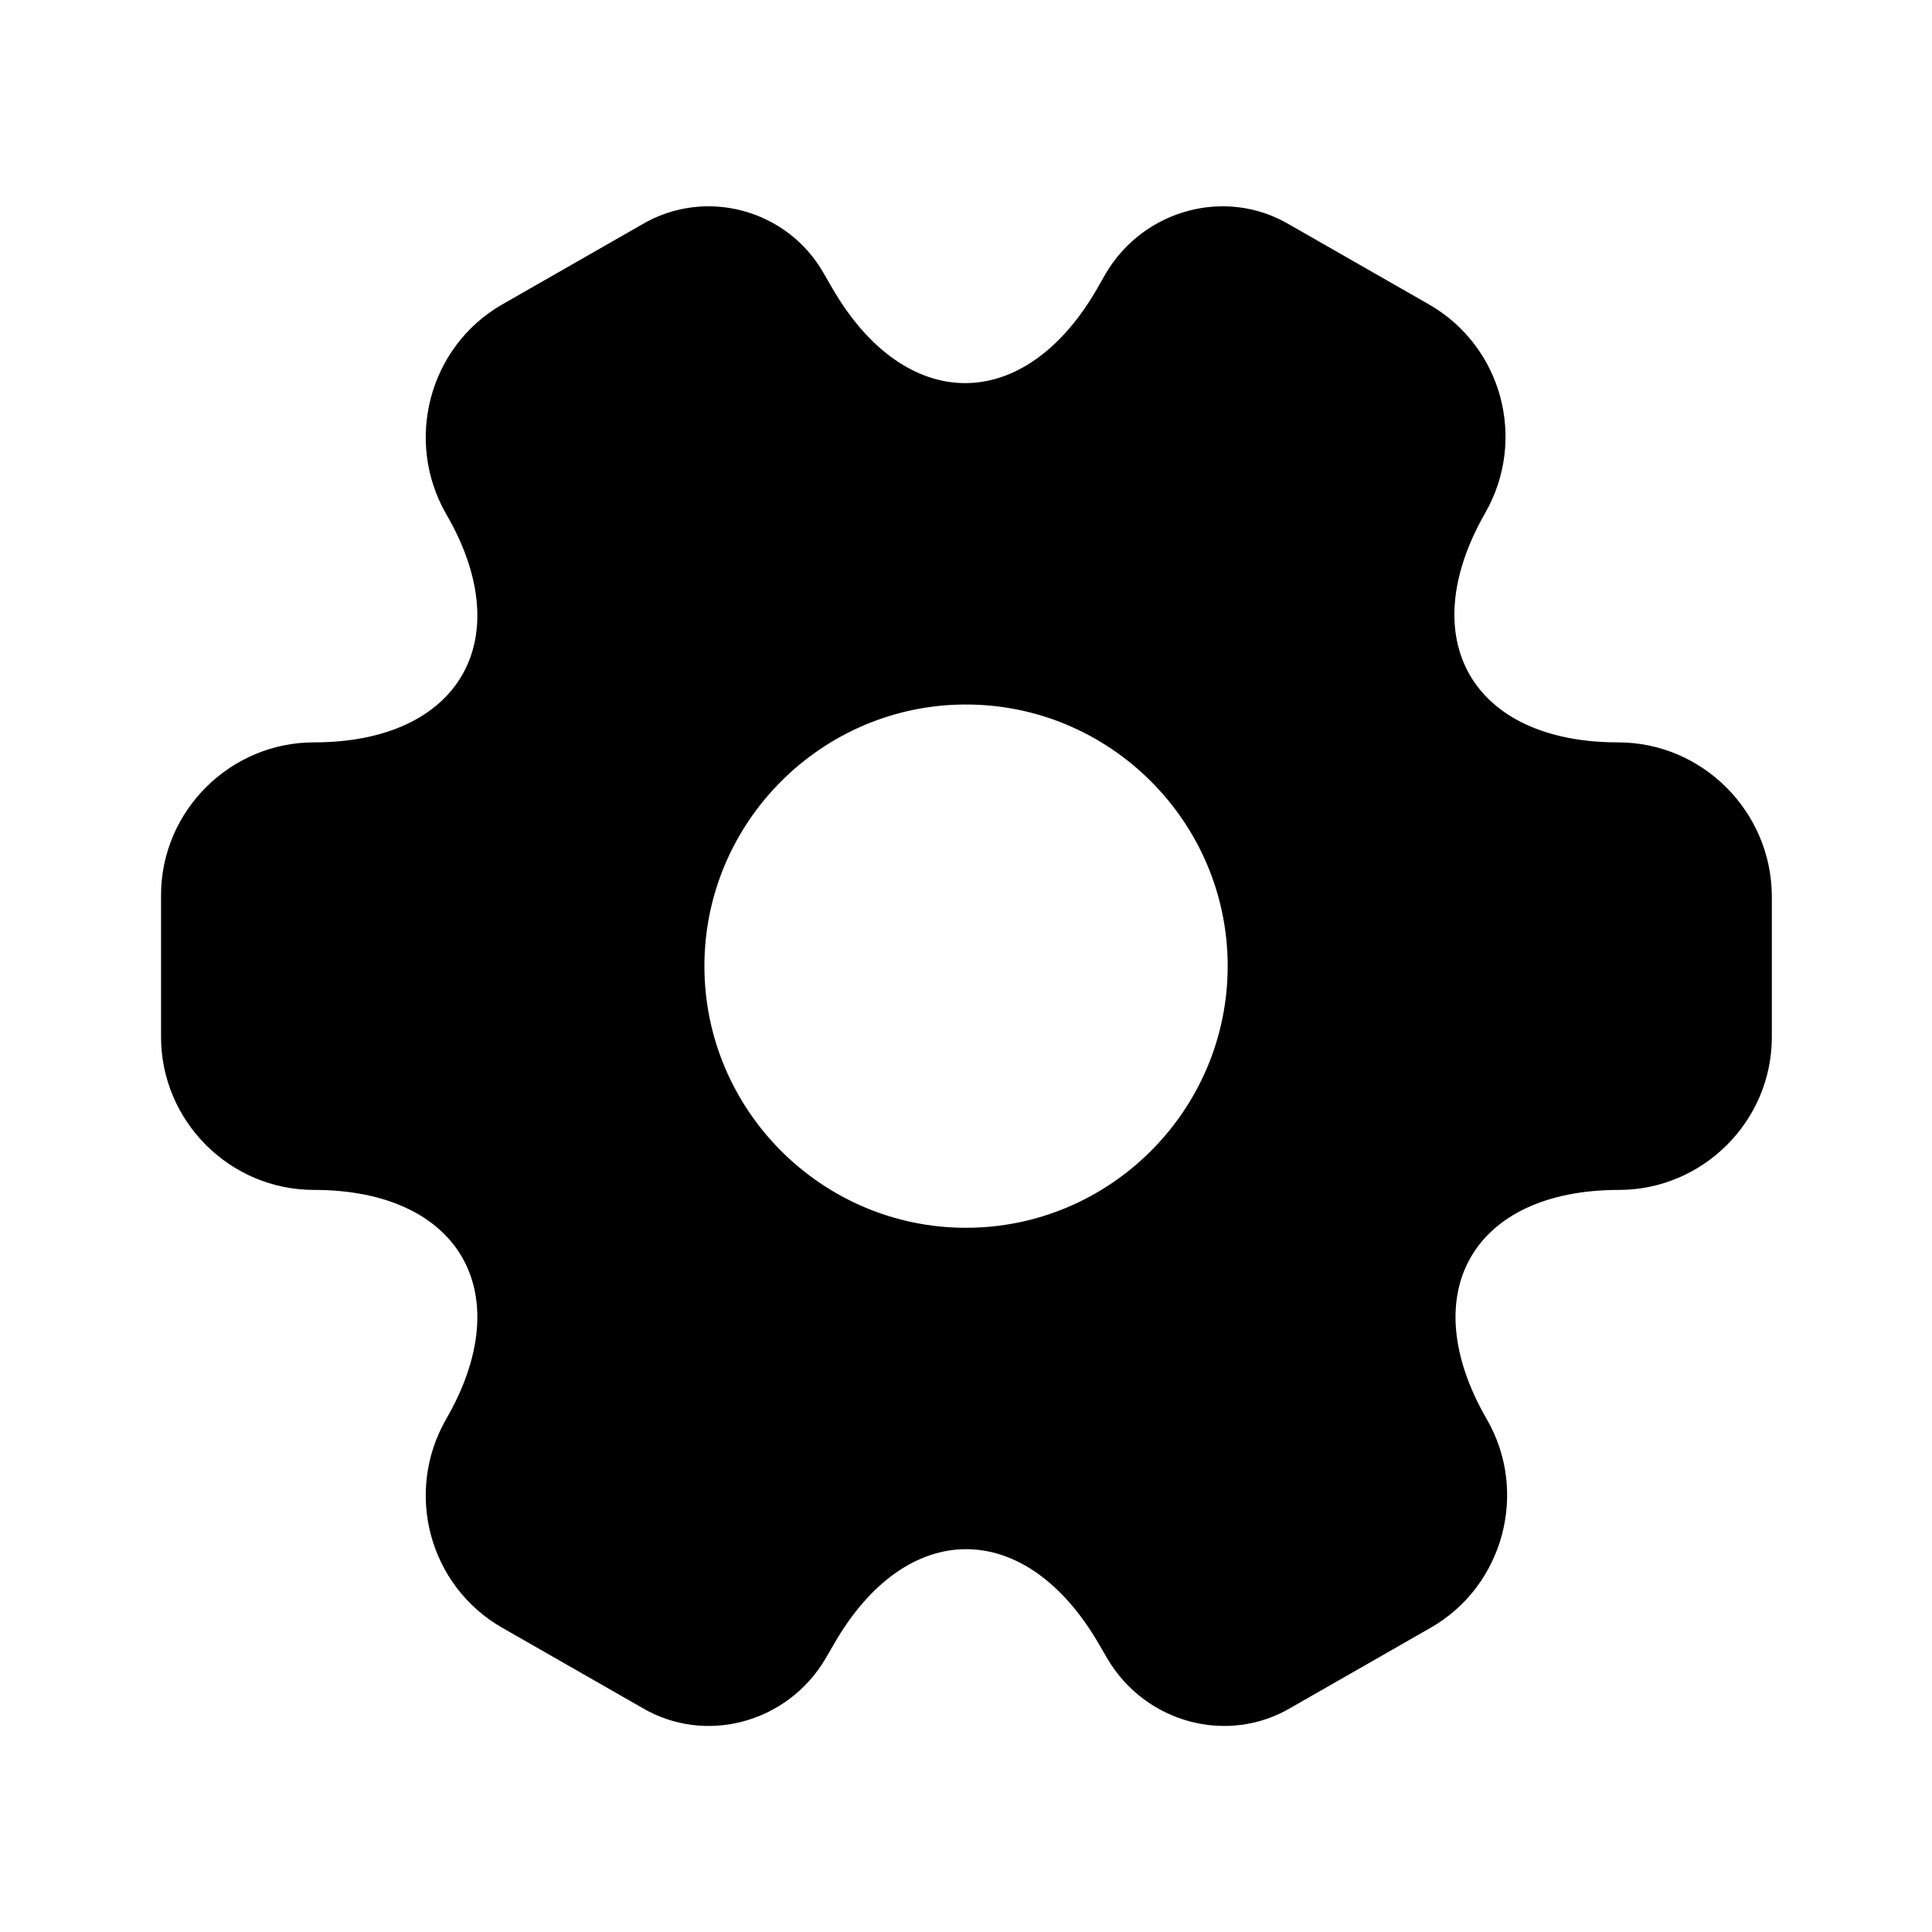
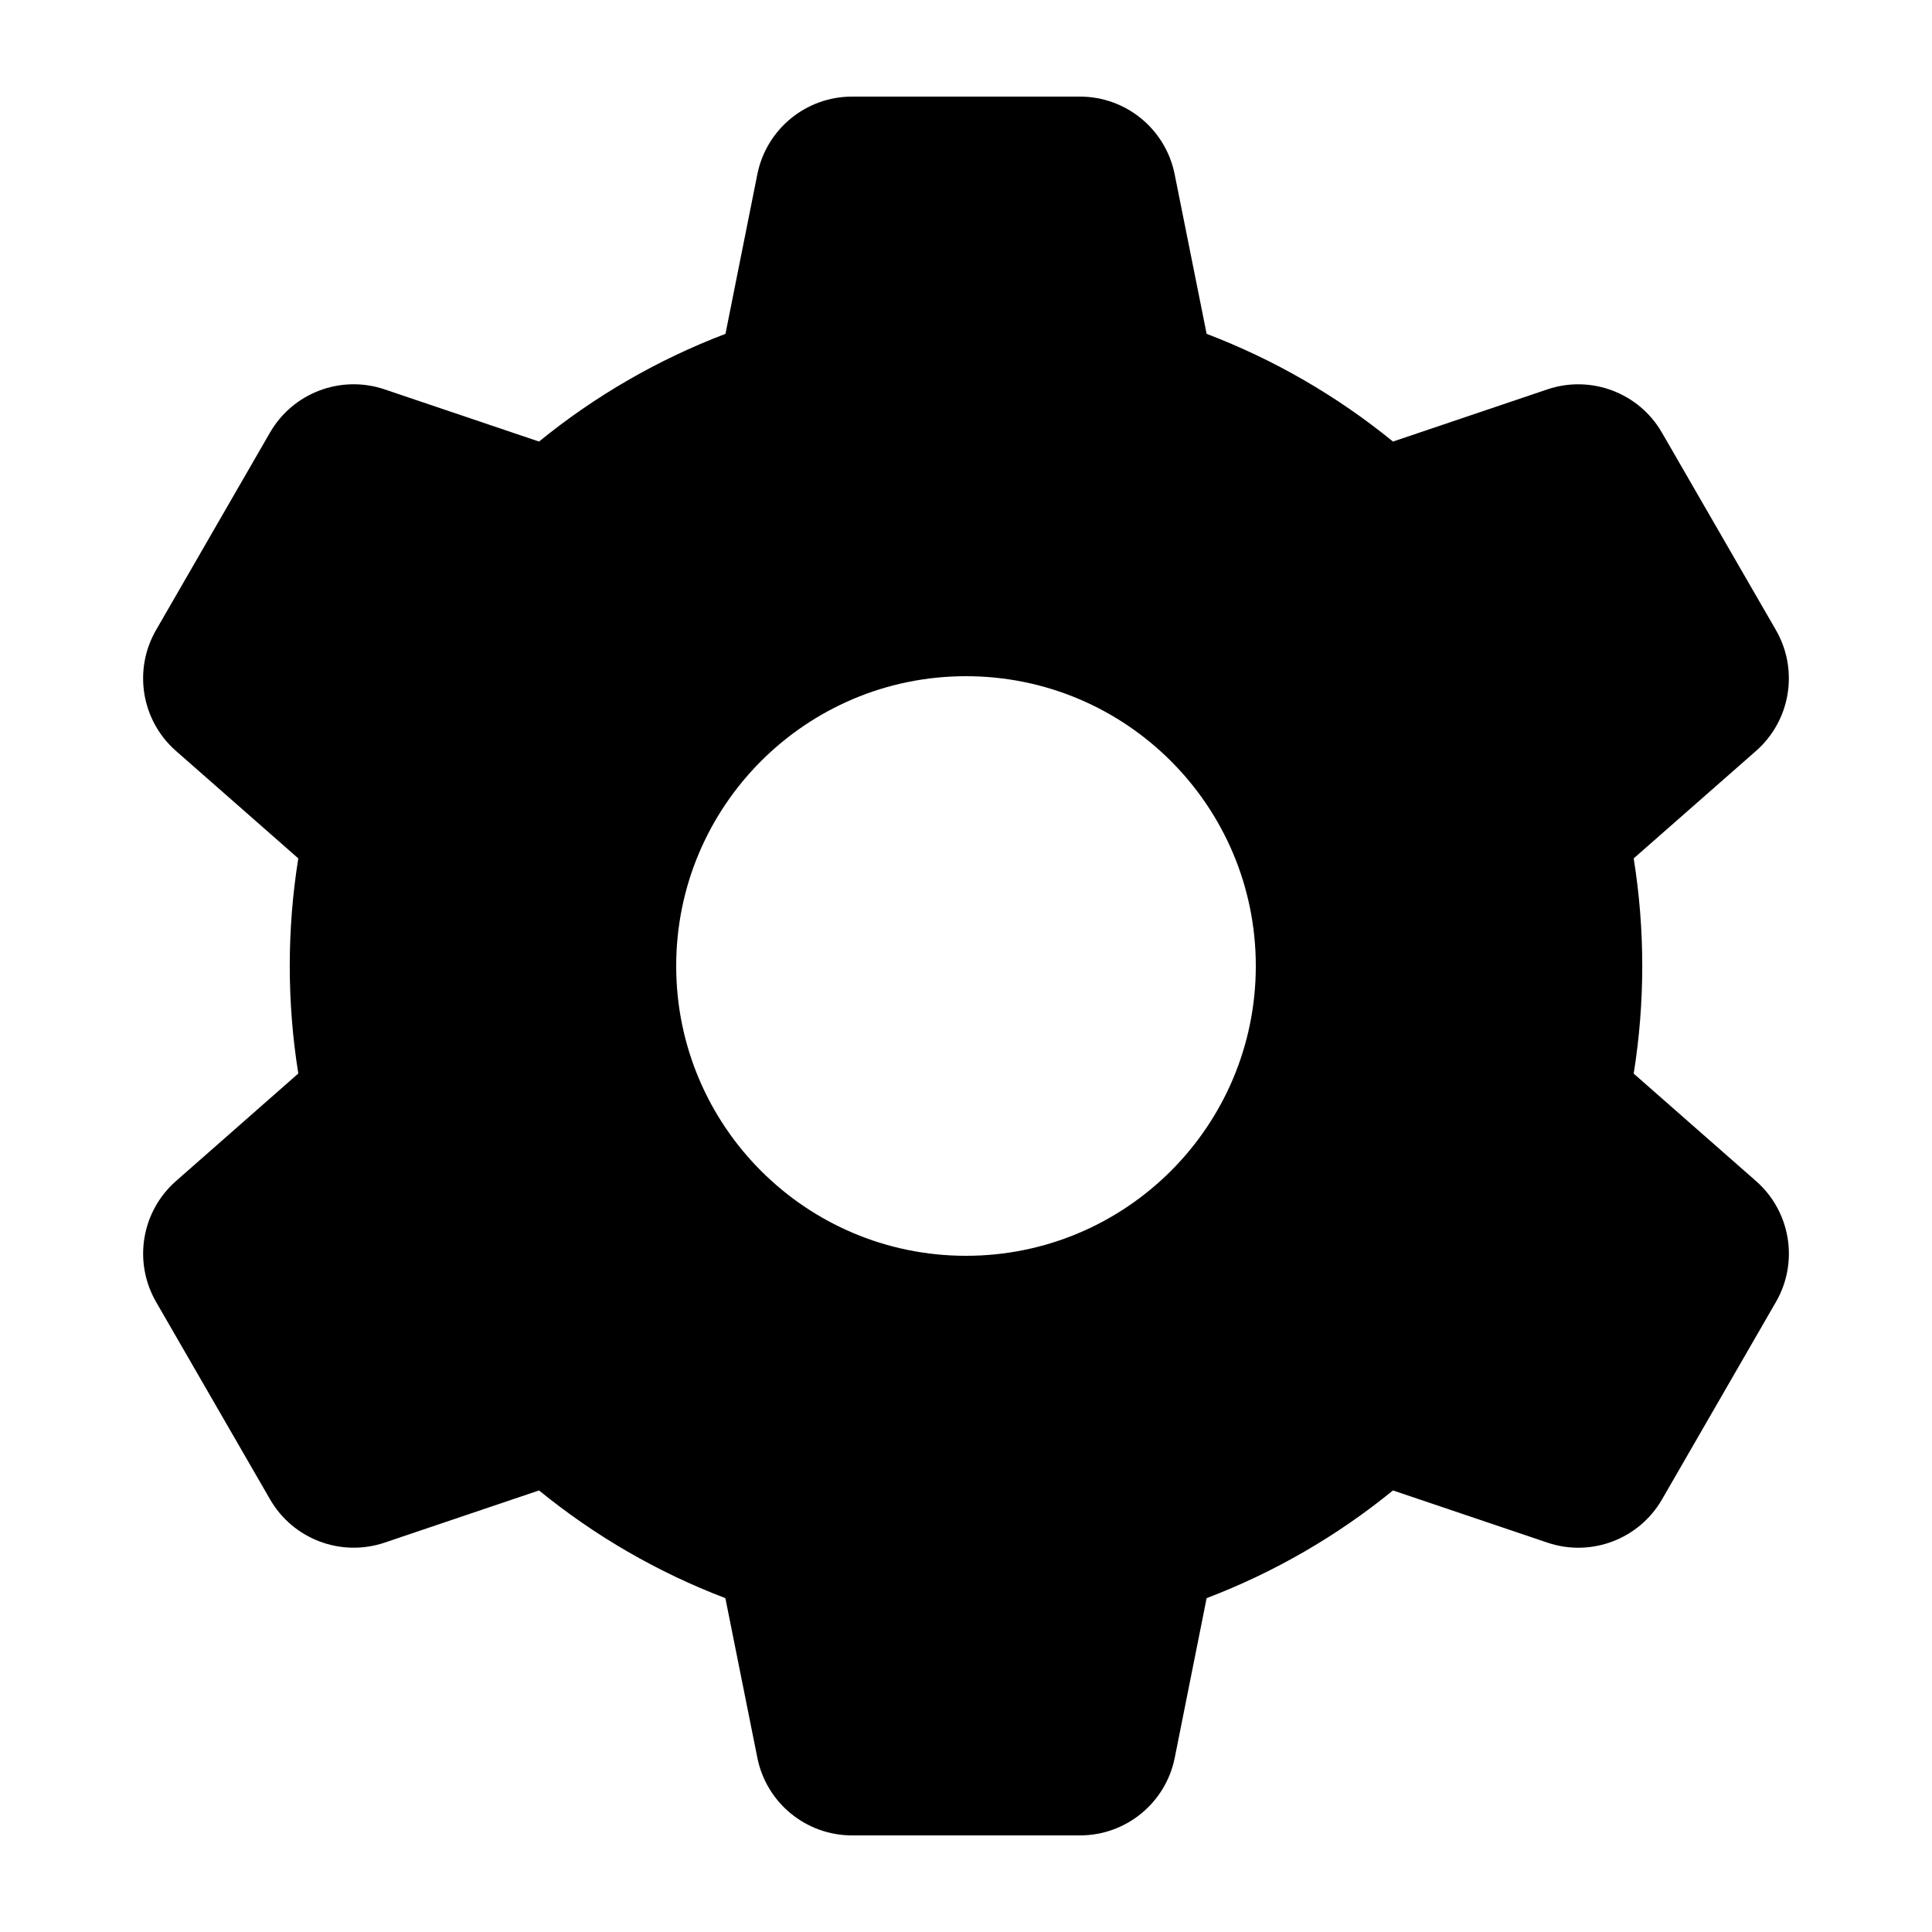
- <svg xmlns="http://www.w3.org/2000/svg" width="20" height="20" viewBox="0 0 20 20" fill="current">
-   <path d="M16.75 7.685C15.242 7.685 14.625 6.618 15.375 5.31C15.809 4.551 15.55 3.585 14.792 3.151L13.35 2.326C12.692 1.935 11.842 2.168 11.45 2.826L11.359 2.985C10.609 4.293 9.375 4.293 8.617 2.985L8.525 2.826C8.15 2.168 7.3 1.935 6.642 2.326L5.2 3.151C4.442 3.585 4.184 4.56 4.617 5.318C5.375 6.618 4.759 7.685 3.25 7.685C2.384 7.685 1.667 8.393 1.667 9.268V10.735C1.667 11.601 2.375 12.318 3.25 12.318C4.759 12.318 5.375 13.385 4.617 14.693C4.184 15.451 4.442 16.418 5.2 16.851L6.642 17.676C7.3 18.068 8.15 17.835 8.542 17.176L8.634 17.018C9.384 15.71 10.617 15.71 11.375 17.018L11.467 17.176C11.859 17.835 12.709 18.068 13.367 17.676L14.809 16.851C15.567 16.418 15.825 15.443 15.392 14.693C14.634 13.385 15.25 12.318 16.759 12.318C17.625 12.318 18.342 11.61 18.342 10.735V9.268C18.334 8.401 17.625 7.685 16.75 7.685ZM10 12.71C8.509 12.71 7.292 11.493 7.292 10.001C7.292 8.51 8.509 7.293 10 7.293C11.492 7.293 12.709 8.51 12.709 10.001C12.709 11.493 11.492 12.71 10 12.71Z" />
+ <svg xmlns="http://www.w3.org/2000/svg" viewBox="0 0 20 20" fill="currentColor" className="w-5 h-5">
+   <path fillRule="evenodd" d="M7.84 1.804A1 1 0 018.82 1h2.36a1 1 0 01.98.804l.331 1.652a6.993 6.993 0 011.929 1.115l1.598-.54a1 1 0 011.186.447l1.18 2.044a1 1 0 01-.205 1.251l-1.267 1.113a7.047 7.047 0 010 2.228l1.267 1.113a1 1 0 01.206 1.25l-1.18 2.045a1 1 0 01-1.187.447l-1.598-.54a6.993 6.993 0 01-1.929 1.115l-.33 1.652a1 1 0 01-.98.804H8.82a1 1 0 01-.98-.804l-.331-1.652a6.993 6.993 0 01-1.929-1.115l-1.598.54a1 1 0 01-1.186-.447l-1.18-2.044a1 1 0 01.205-1.251l1.267-1.114a7.05 7.05 0 010-2.227L1.821 7.773a1 1 0 01-.206-1.25l1.18-2.045a1 1 0 011.187-.447l1.598.54A6.993 6.993 0 017.51 3.456l.33-1.652zM10 13a3 3 0 100-6 3 3 0 000 6z" clipRule="evenodd" />
</svg>
